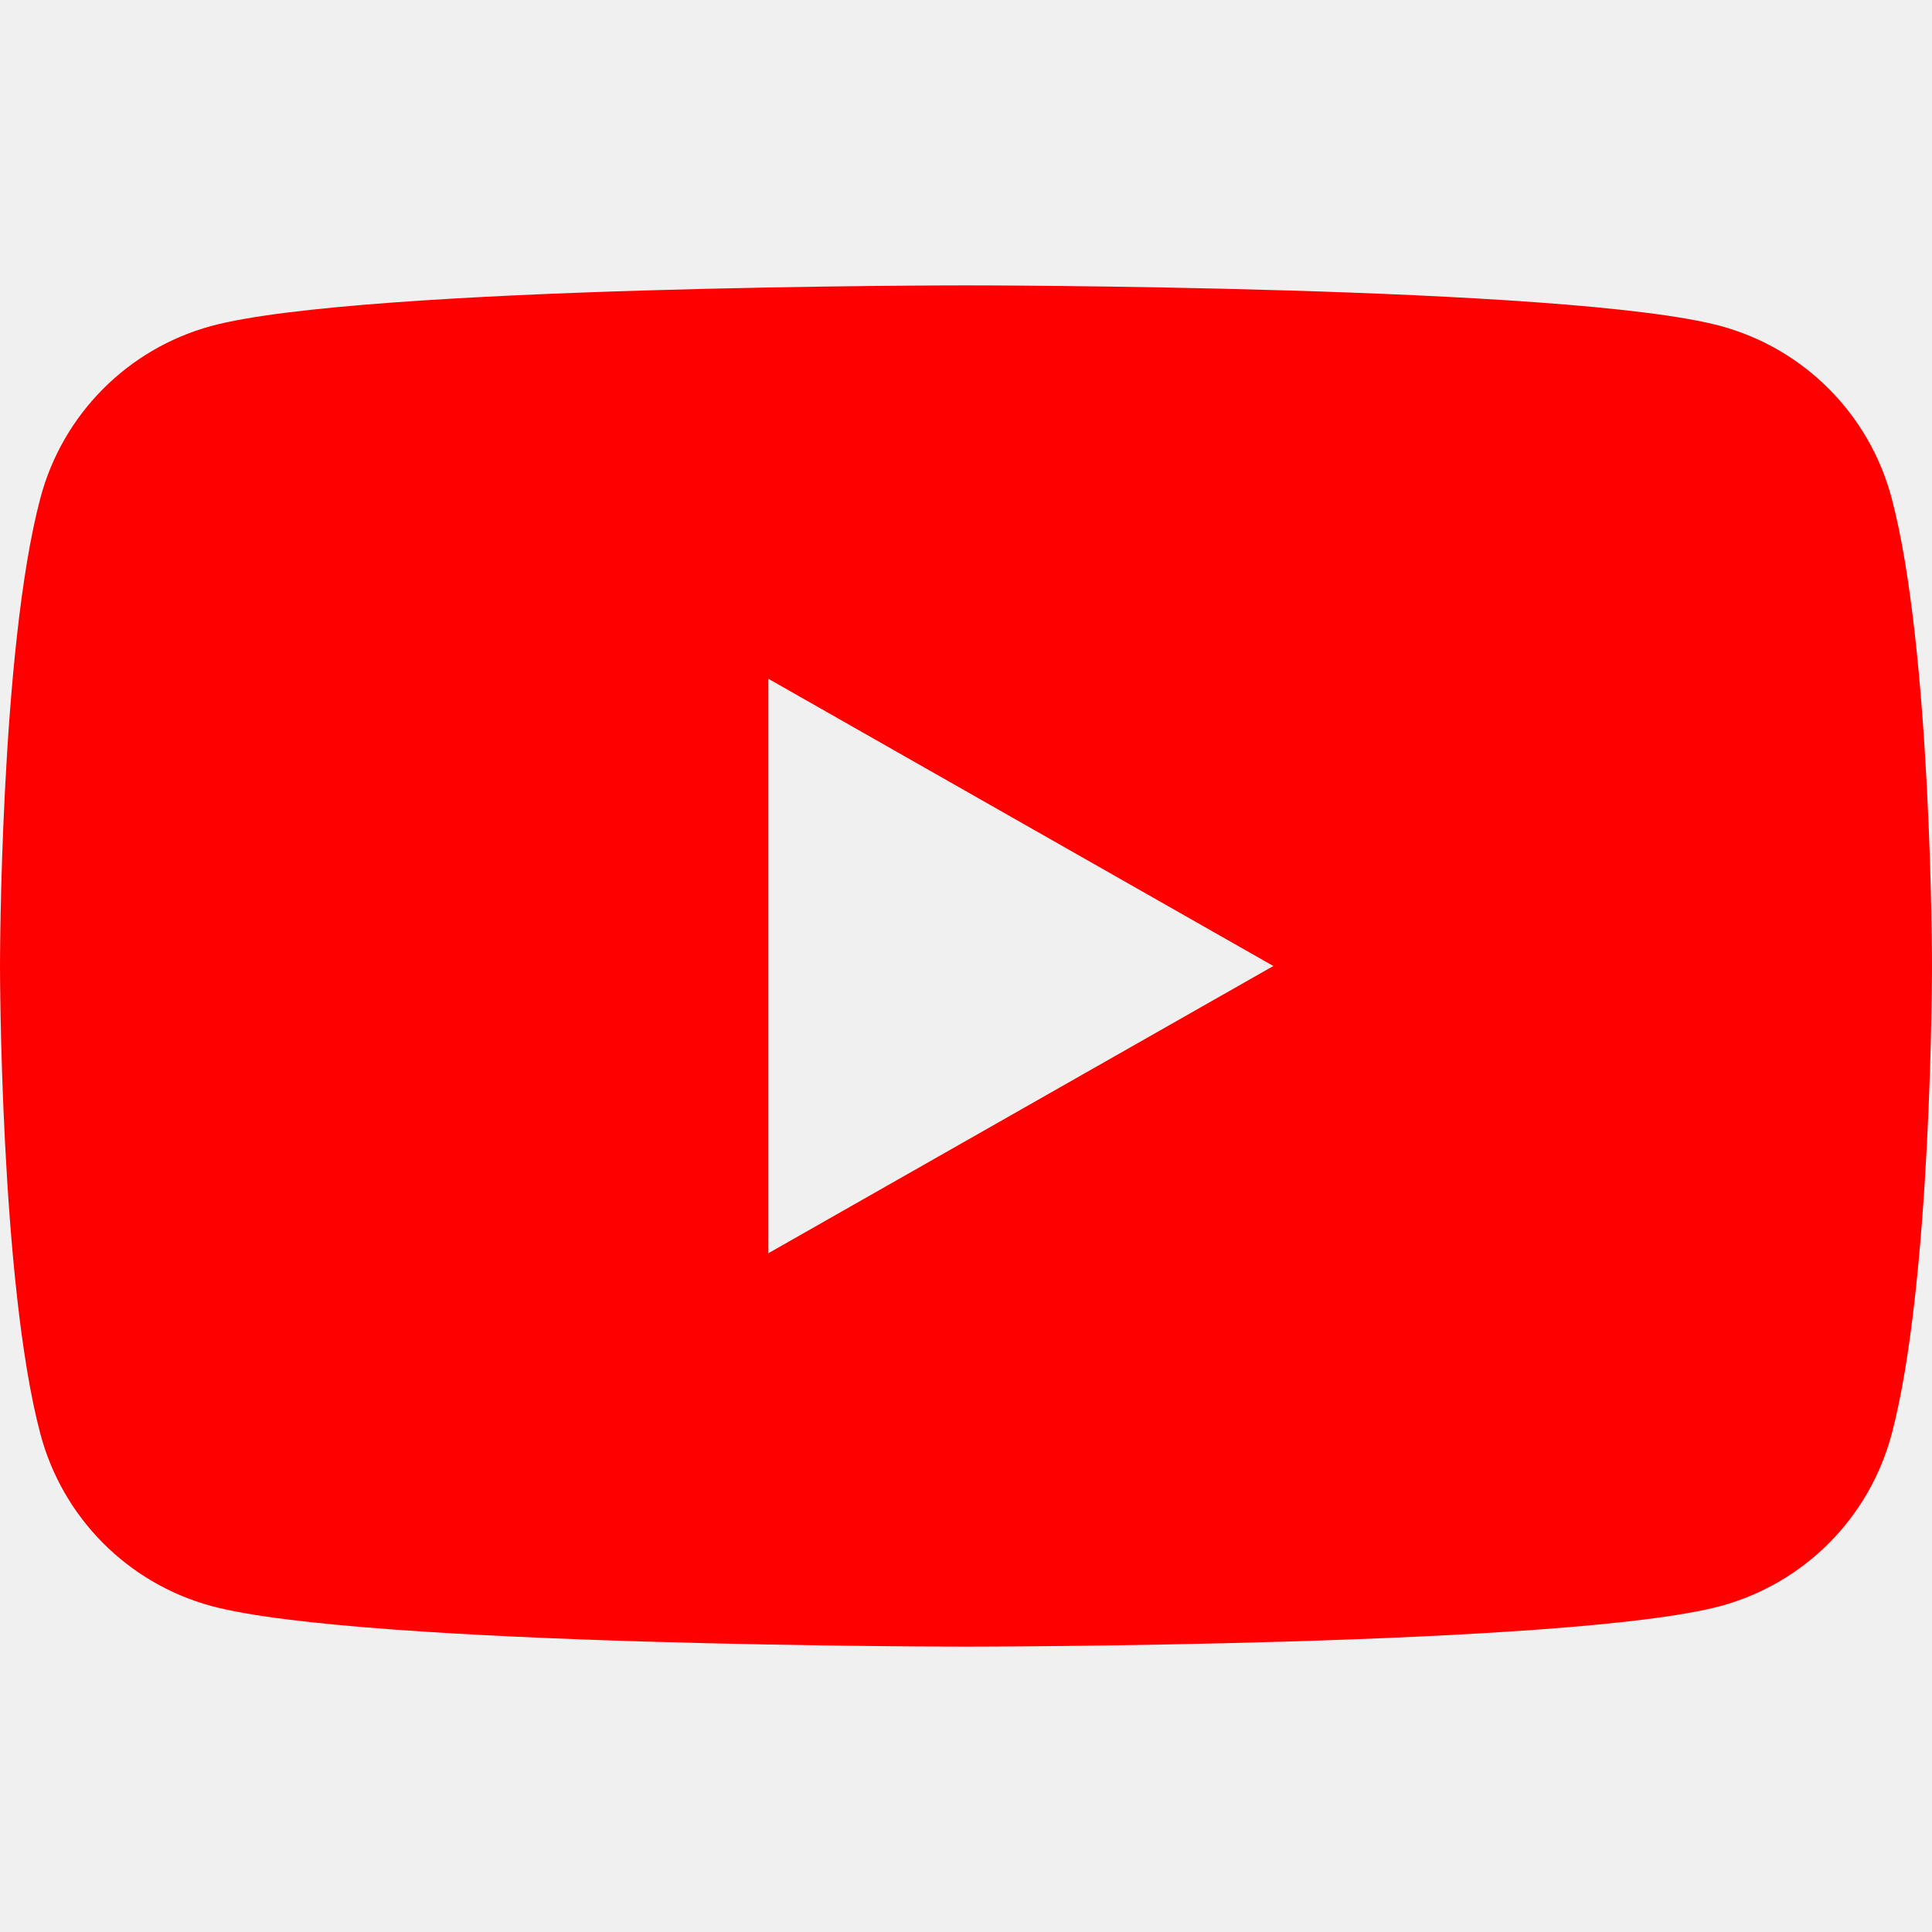
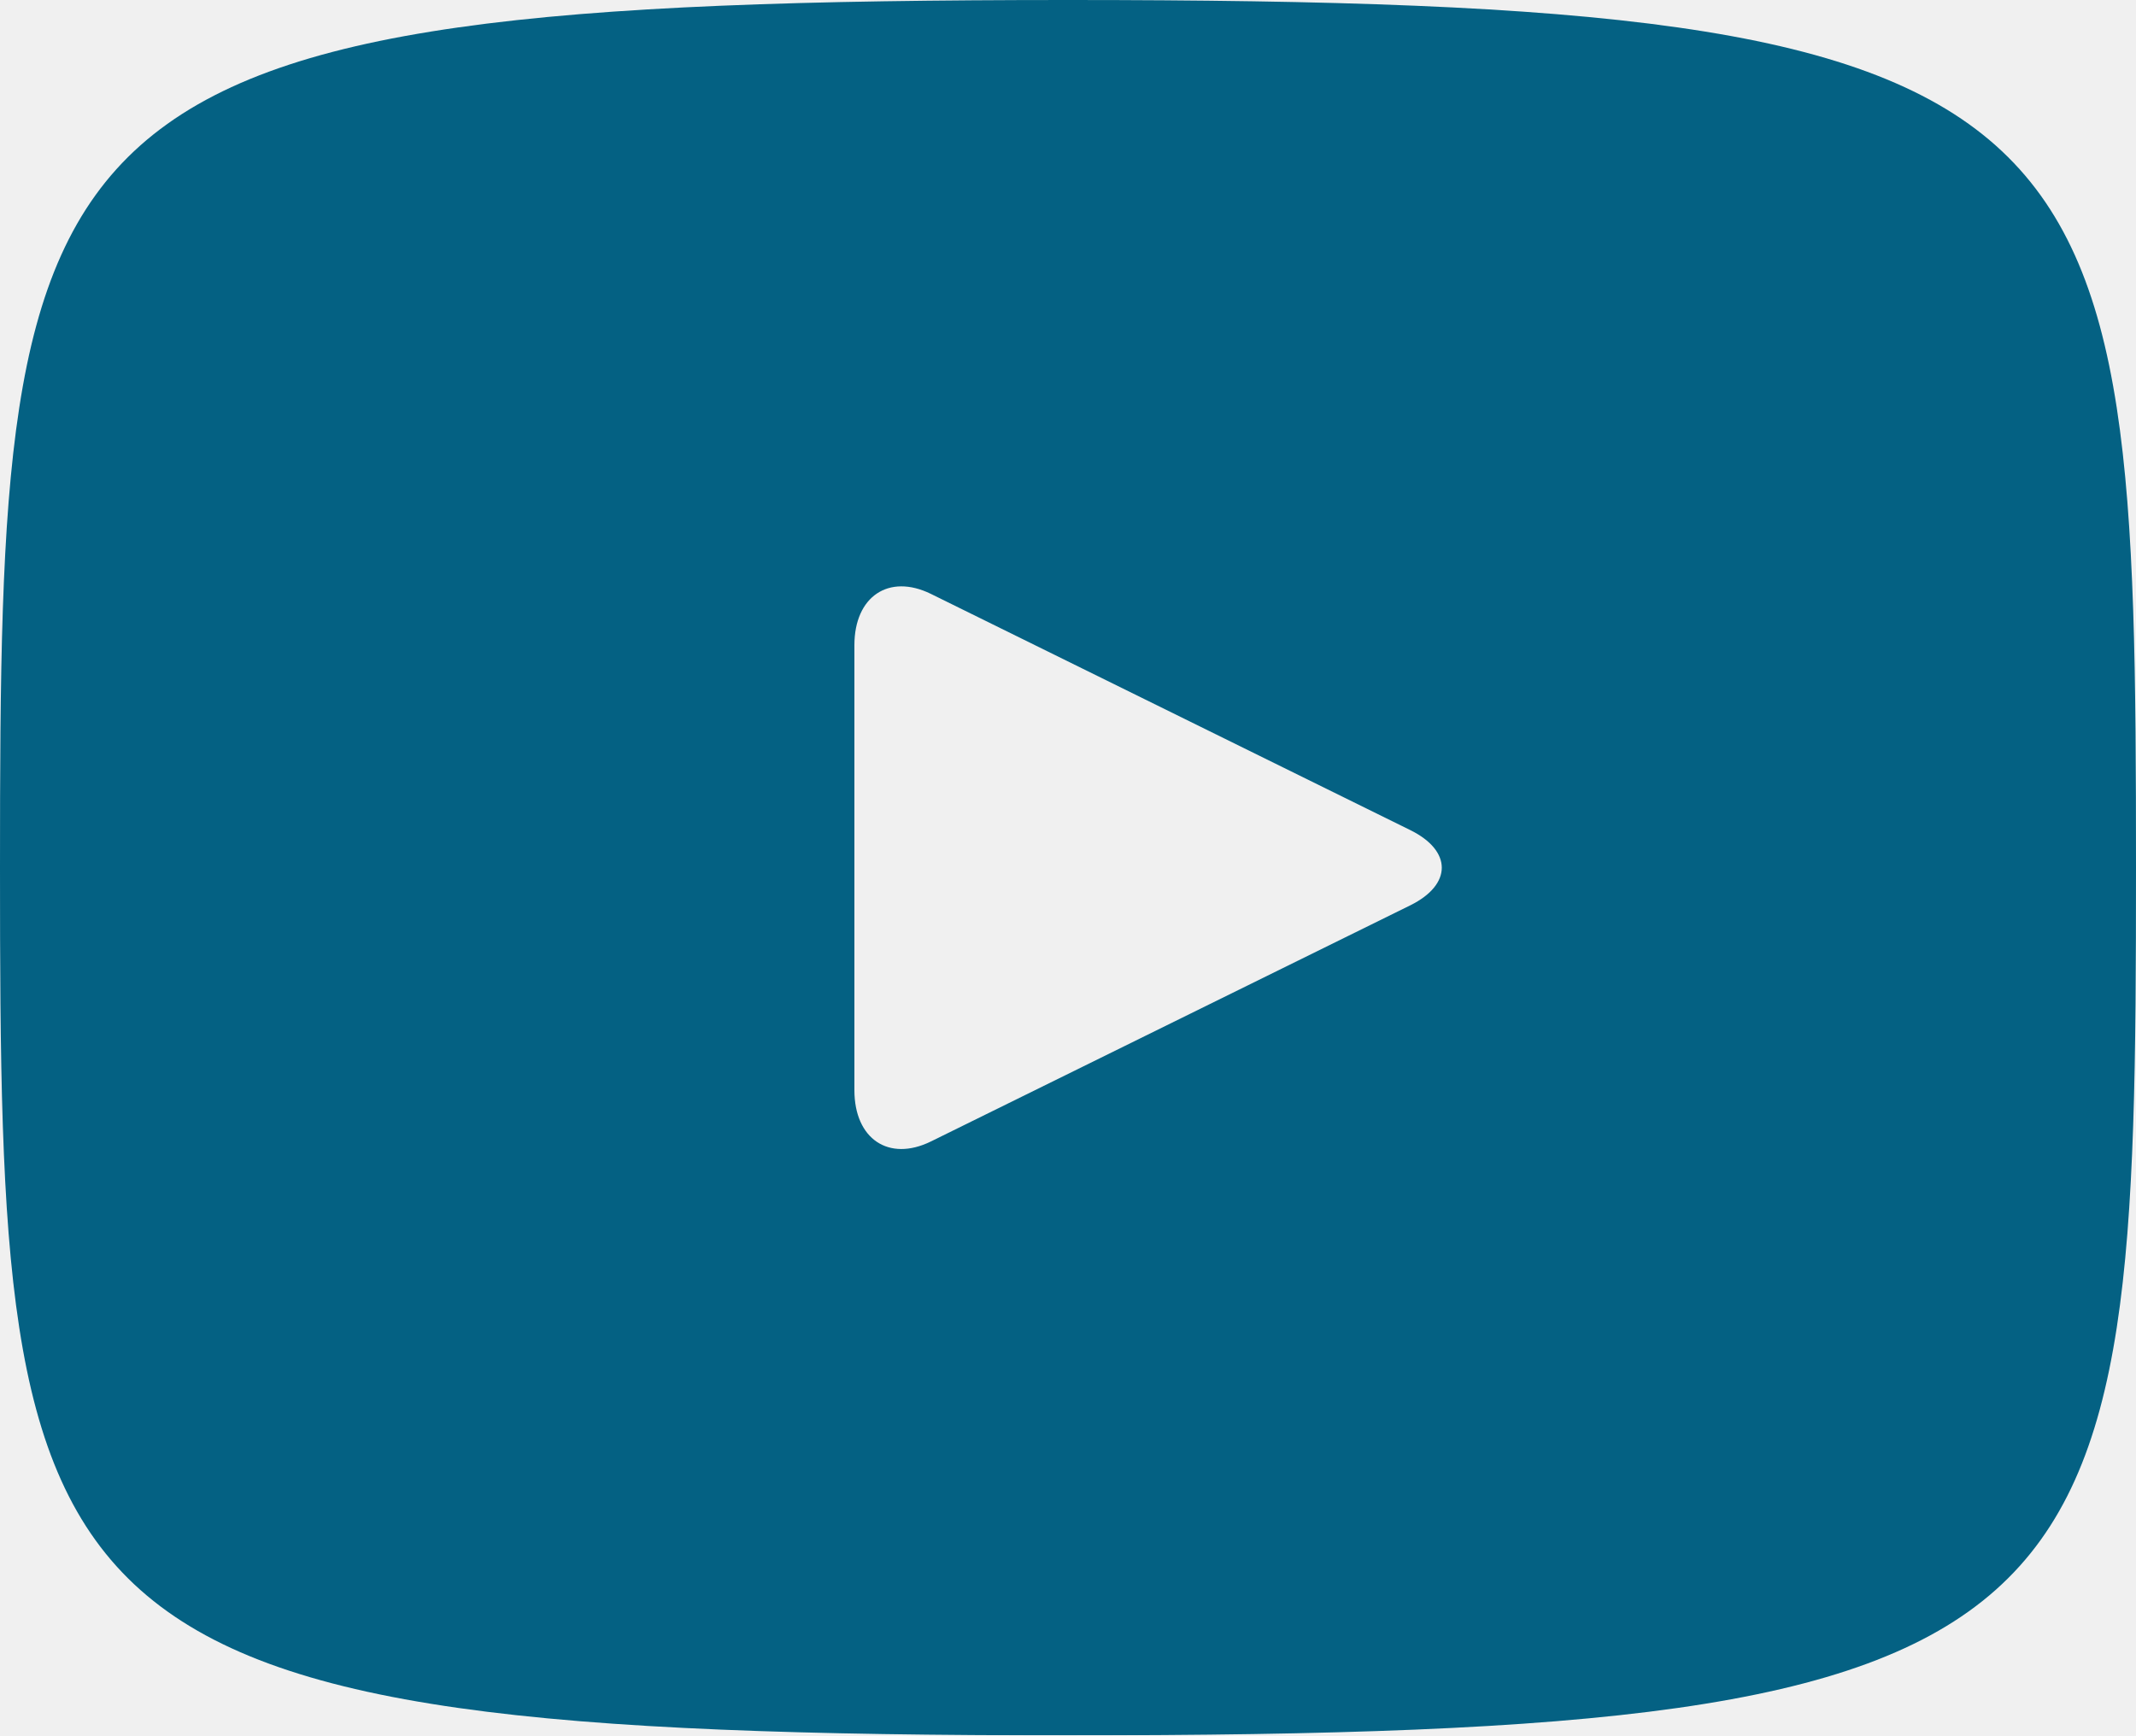
- <svg xmlns="http://www.w3.org/2000/svg" viewBox="0 0 24 24" fill="#ff0000">
-   <path d="M23.498 6.186a3.016 3.016 0 0 0-2.122-2.136C19.505 3.545 12 3.545 12 3.545s-7.505 0-9.377.505A3.017 3.017 0 0 0 .502 6.186C0 8.07 0 12 0 12s0 3.93.502 5.814a3.016 3.016 0 0 0 2.122 2.136c1.871.505 9.376.505 9.376.505s7.505 0 9.377-.505a3.015 3.015 0 0 0 2.122-2.136C24 15.93 24 12 24 12s0-3.93-.502-5.814zM9.545 15.568V8.432L15.818 12l-6.273 3.568z" />
+ <svg xmlns="http://www.w3.org/2000/svg" xmlns:xlink="http://www.w3.org/1999/xlink" width="32" height="26" viewBox="0 0 32 26">
+   <defs>
+     <path id="a" d="M0 0h32v26H0z" />
+   </defs>
+   <g fill="none" fill-rule="evenodd">
+     <mask id="b" fill="#fff">
+       <use xlink:href="#a" />
+     </mask>
+     <path fill="#046183" d="m21.128 13.564-7.184 3.539c-.629.307-1.144-.038-1.144-.77V9.667c0-.73.515-1.077 1.144-.77l7.184 3.54c.629.31.629.816 0 1.127M16 0C.275 0 0 1.476 0 13s.275 13 16 13 16-1.476 16-13-.275-13-16-13" mask="url(#b)" />
+   </g>
</svg>
